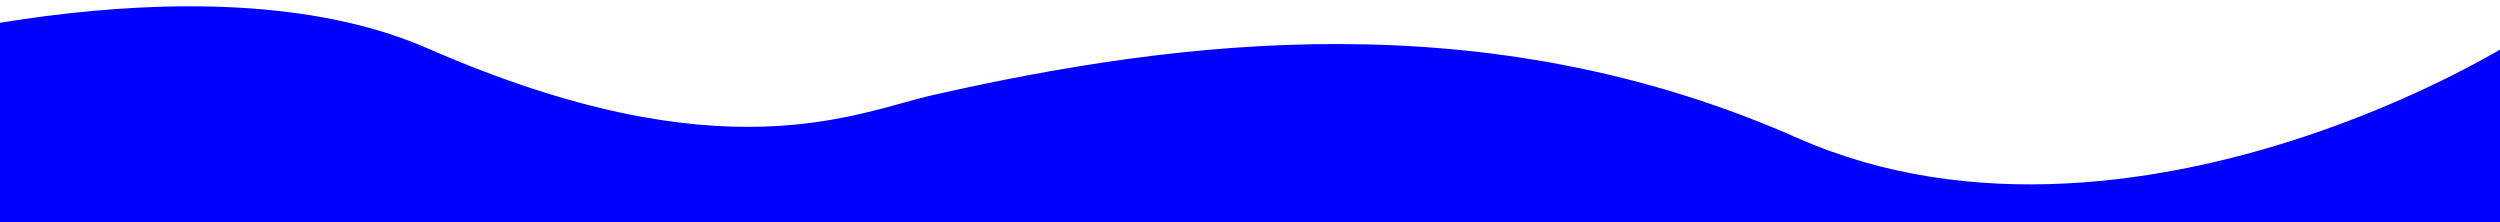
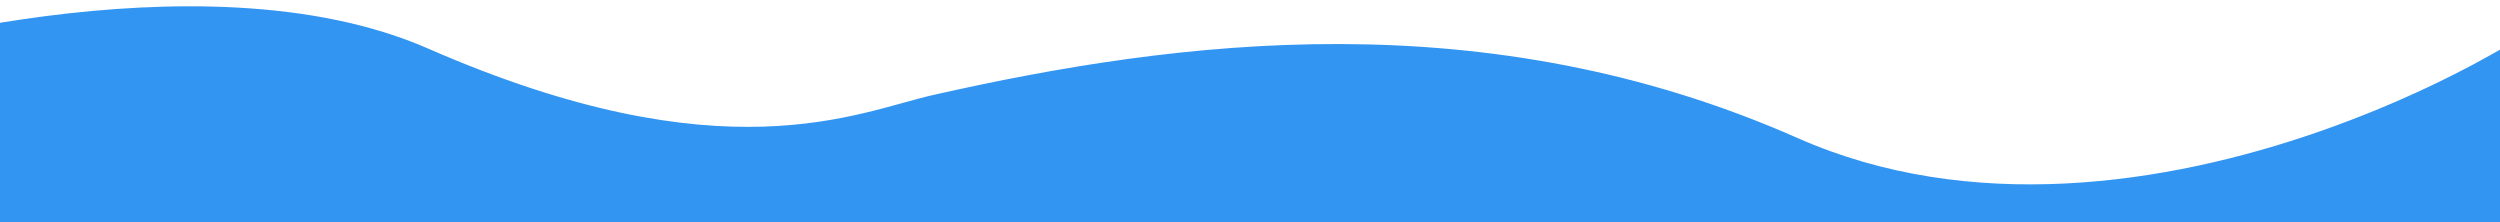
<svg xmlns="http://www.w3.org/2000/svg" width="3840" height="340" viewBox="0 0 3840 340">
  <defs>
    <style>
      .cls-1 {
-         fill: blue;
+         fill: #3295f2;
        fill-rule: evenodd;
      }
    </style>
  </defs>
  <path id="Forma_1" data-name="Forma 1" class="cls-1" d="M-250.006,91.048S302.986-80.442,657.372,74.516C1111.05,272.889,1316.36,172.363,1433,146,1809.87,60.82,2281.93.264,2761,212,3290.68,446.107,3960.39,34.394,3994-40l12,2248-4254,33Z" />
</svg>
